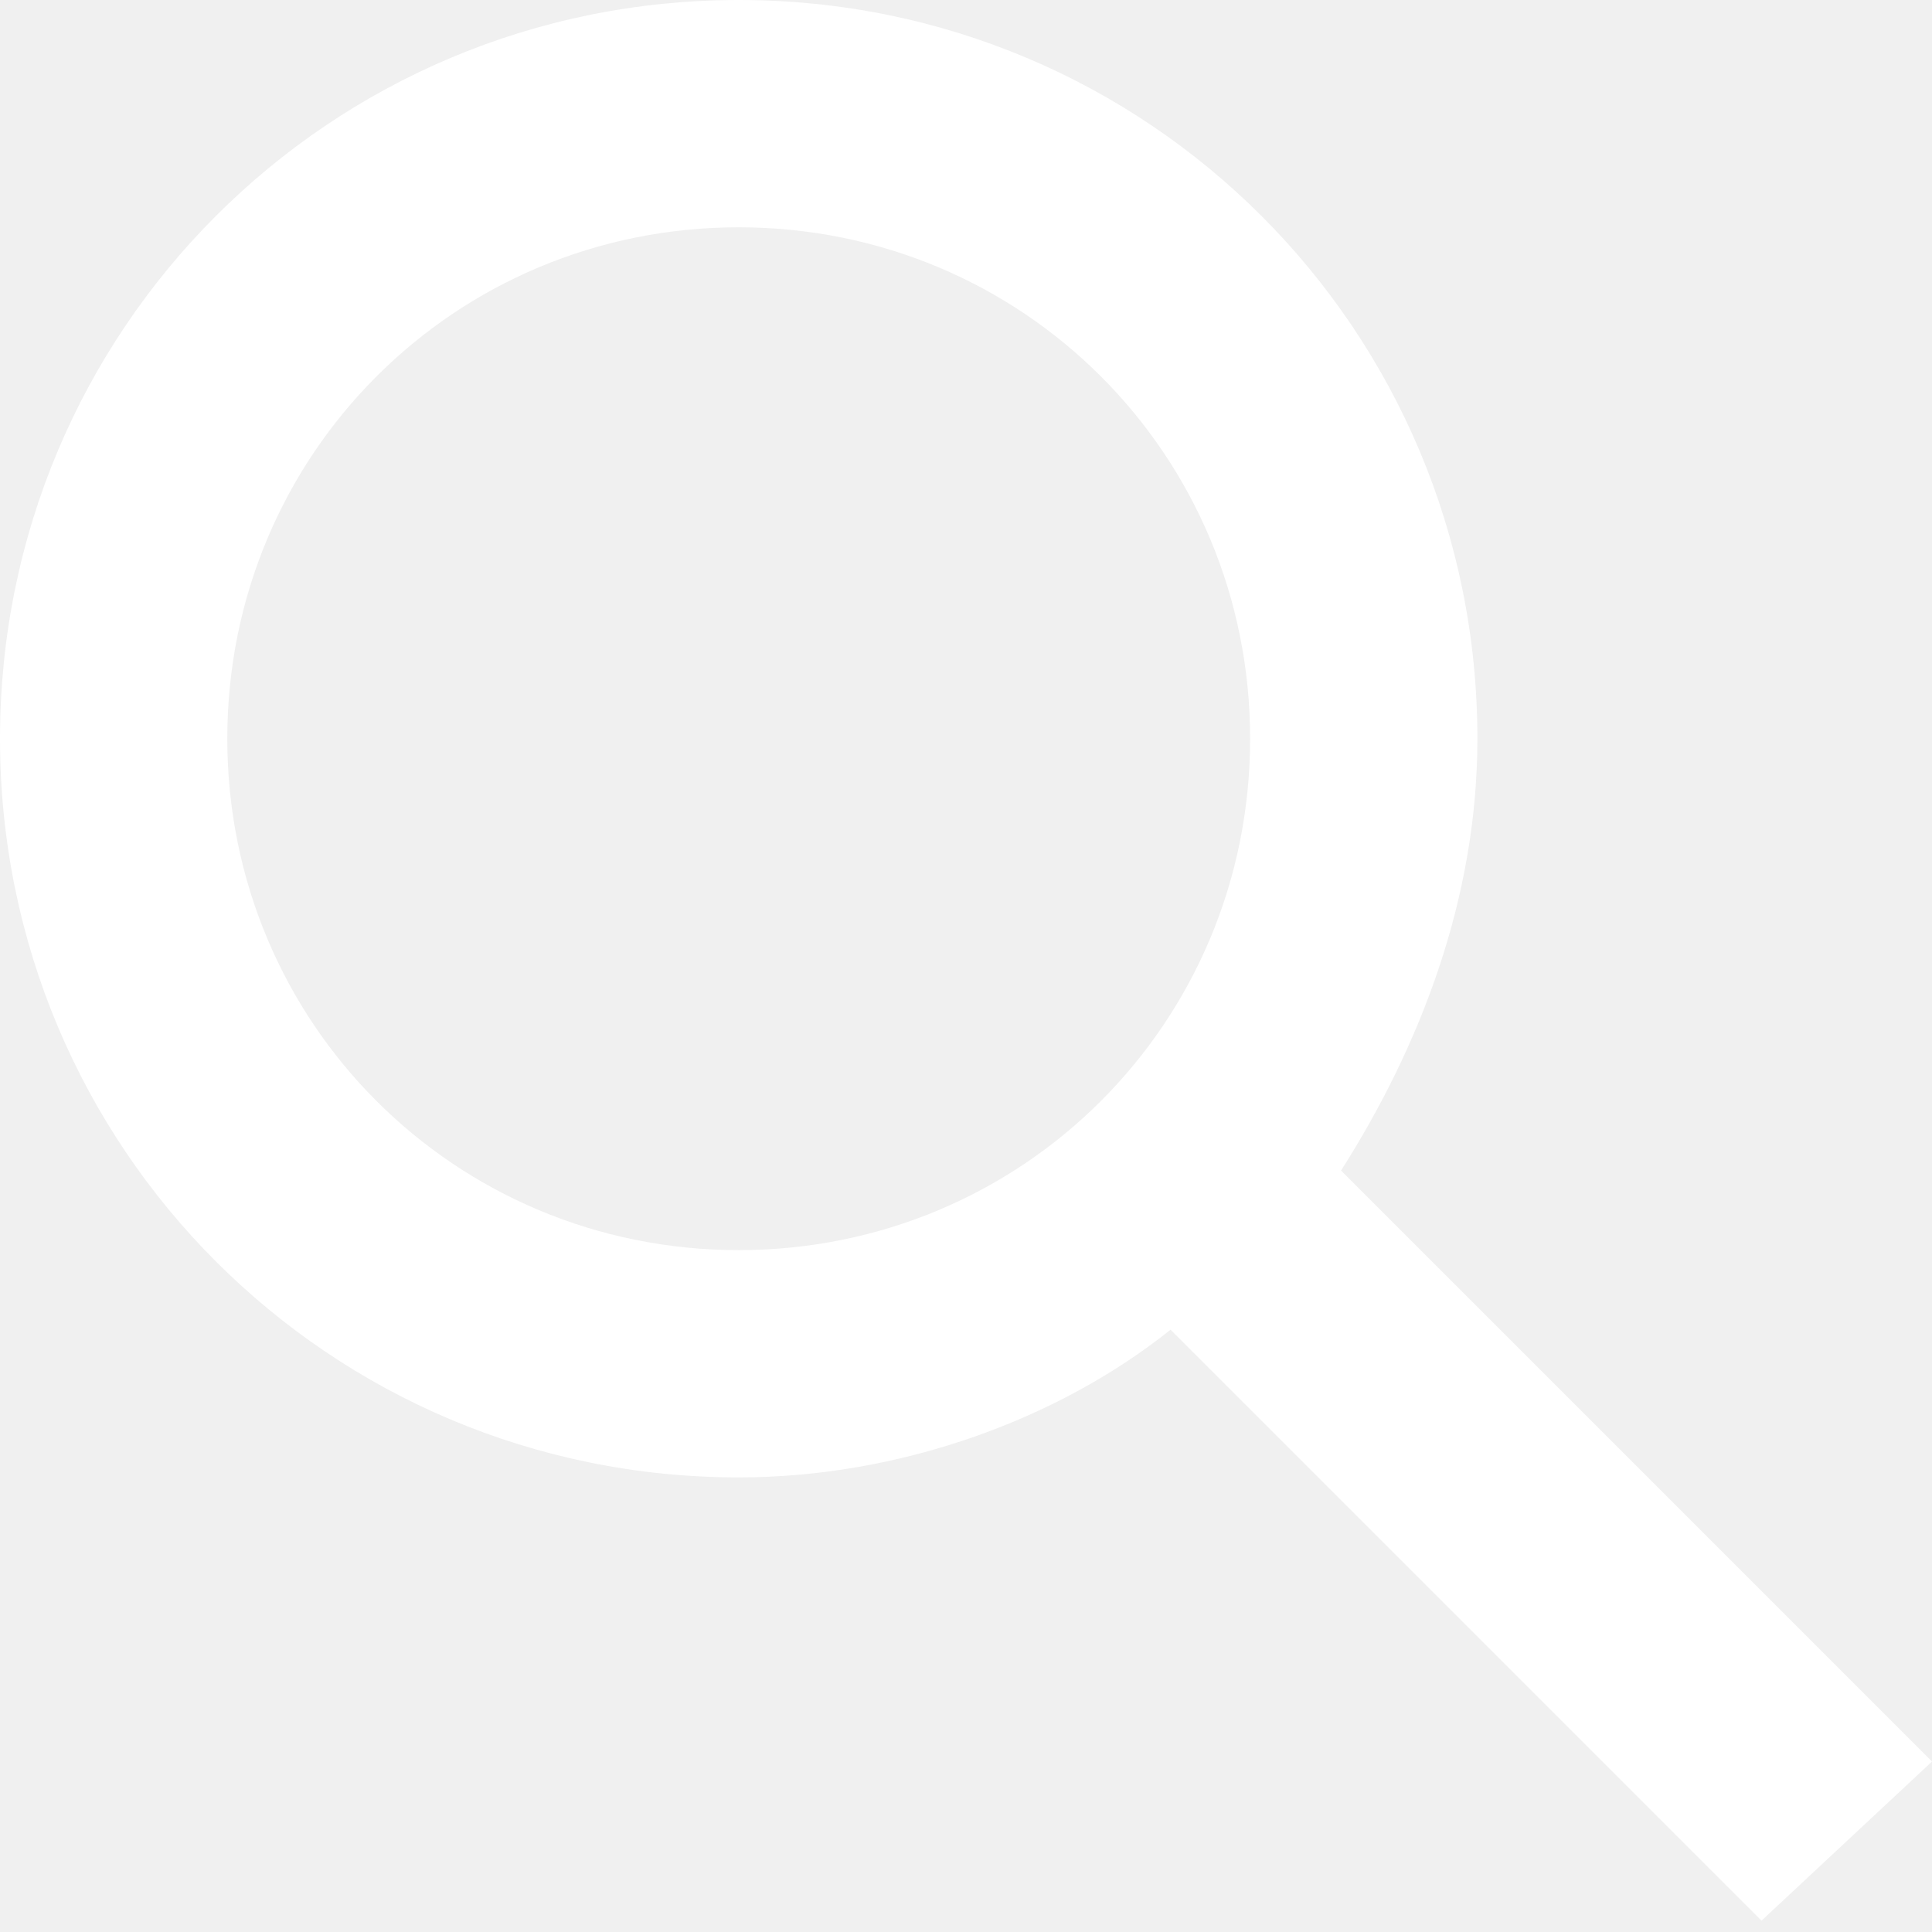
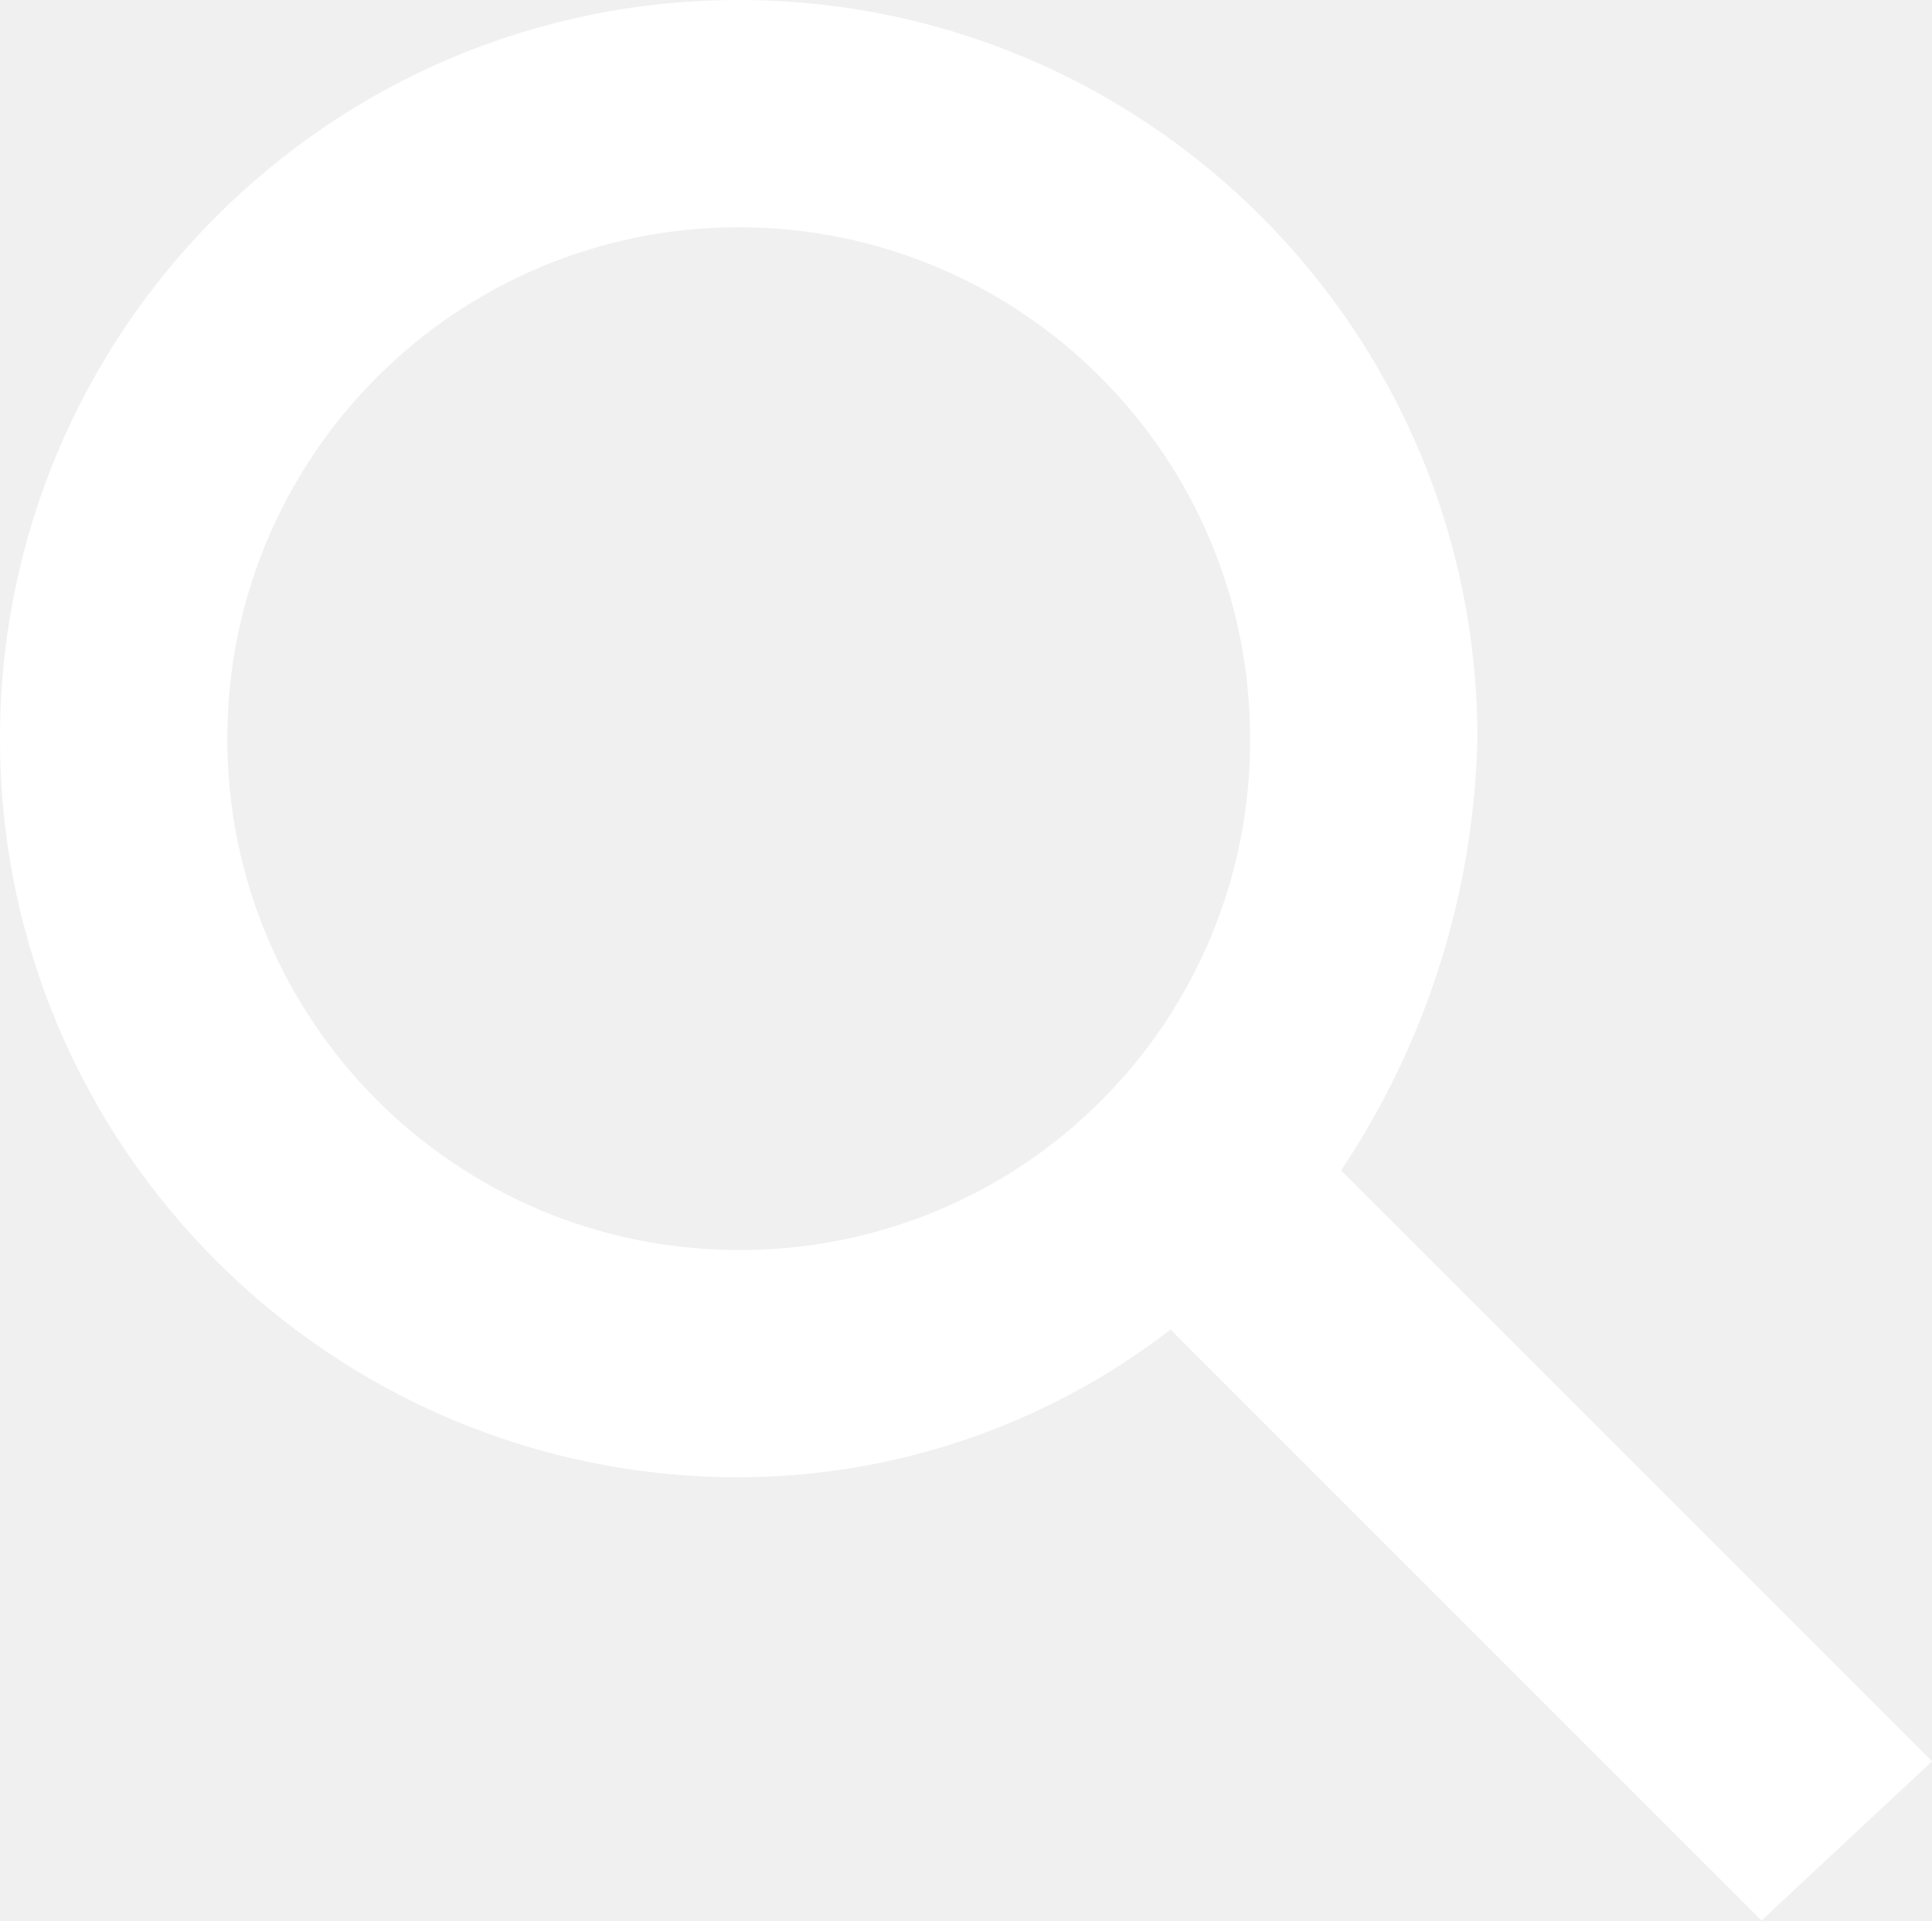
- <svg xmlns="http://www.w3.org/2000/svg" version="1.1" id="Слой_1" x="0px" y="0px" viewBox="0 0 17 17" style="enable-background:new 0 0 17 17;" xml:space="preserve">
-   <style type="text/css">
- 	.st0{fill:#FFFFFF;}
- </style>
-   <g id="Layer_1">
- </g>
-   <g id="Layer_2">
-     <path class="st0" d="M17,15.5l-5.2-5.2C12.5,9.2,13,7.9,13,6.5C13,2.9,10.1,0,6.5,0S0,2.9,0,6.5S2.9,13,6.5,13   c1.4,0,2.8-0.5,3.8-1.3l5.2,5.2L17,15.5z M6.5,11C4,11,2,9,2,6.5S4,2,6.5,2S11,4,11,6.5S9,11,6.5,11z" />
+ <svg xmlns="http://www.w3.org/2000/svg" id="Слой_1" data-name="Слой 1" viewBox="0 0 17 16.9">
+   <defs>
+     <style>.cls-1{fill:#fff;}</style>
+   </defs>
+   <g id="Layer_2" data-name="Layer 2">
+     <path class="cls-1" d="M24.5,23l-5.2-5.2A7.13,7.13,0,0,0,20.5,14,6.5,6.5,0,1,0,14,20.5a6.23,6.23,0,0,0,3.8-1.3L23,24.4ZM14,18.5A4.5,4.5,0,1,1,18.5,14,4.48,4.48,0,0,1,14,18.5Z" transform="translate(-7.5 -7.5)" />
  </g>
</svg>
